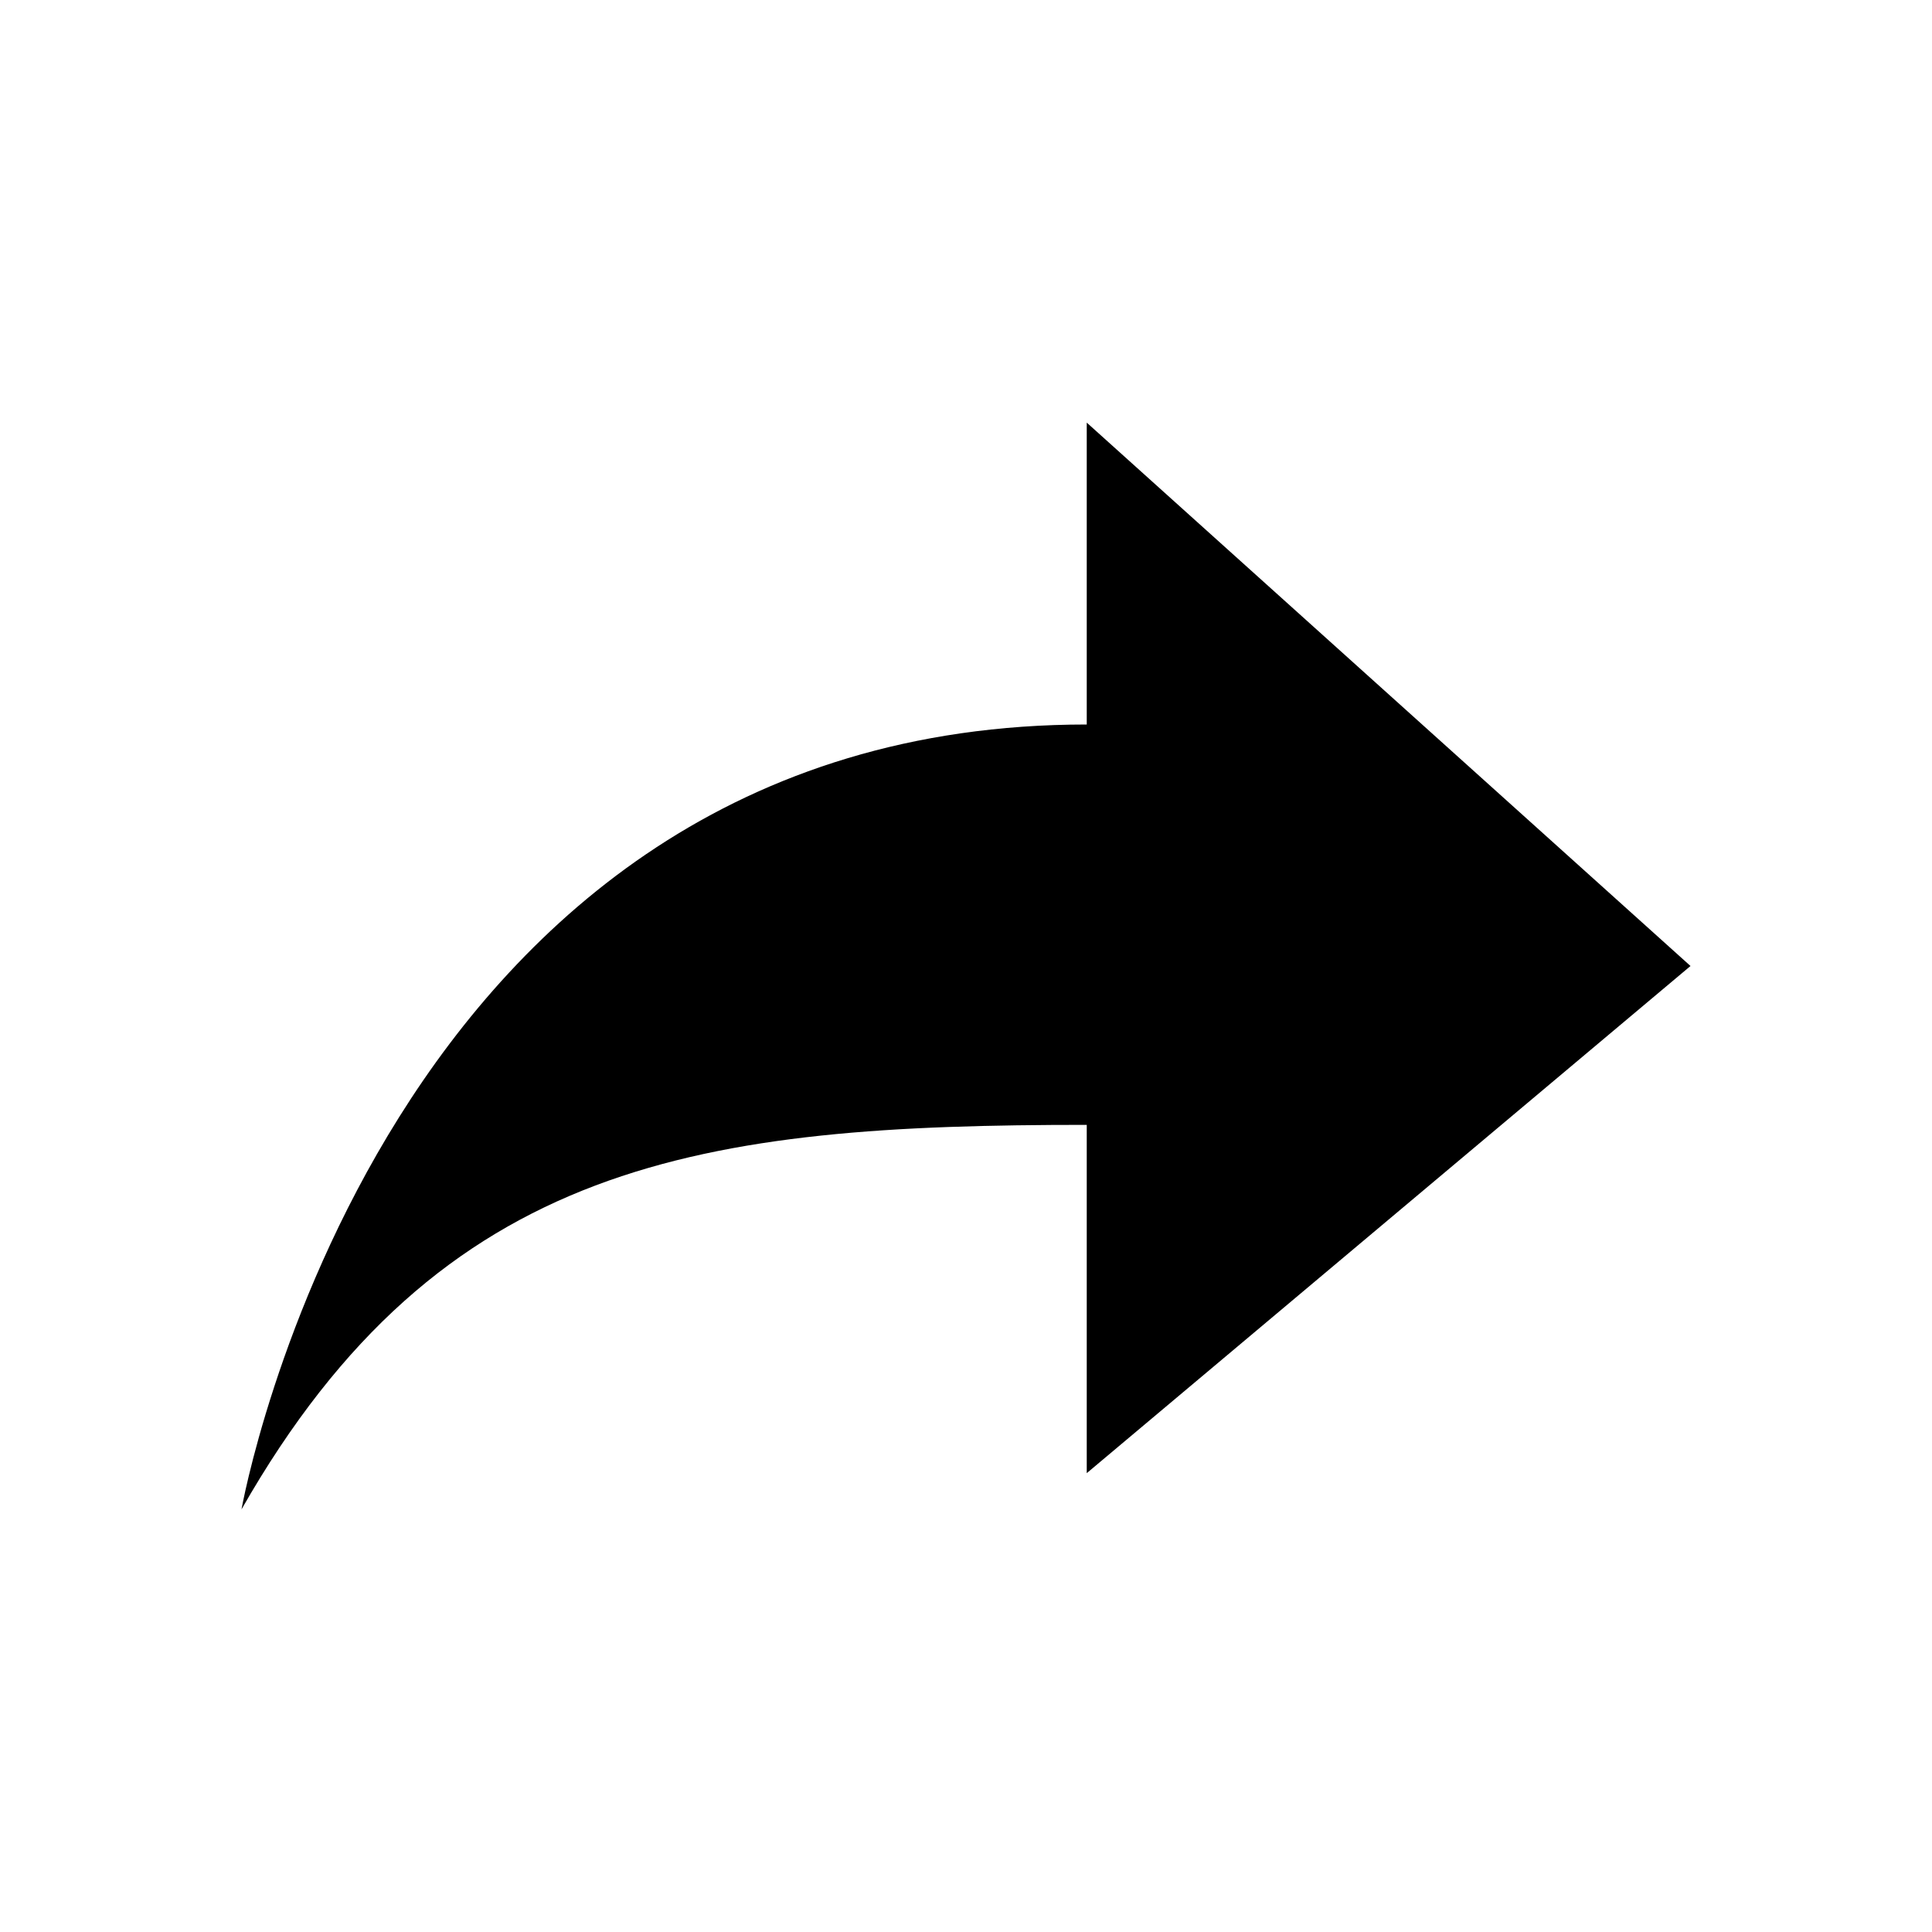
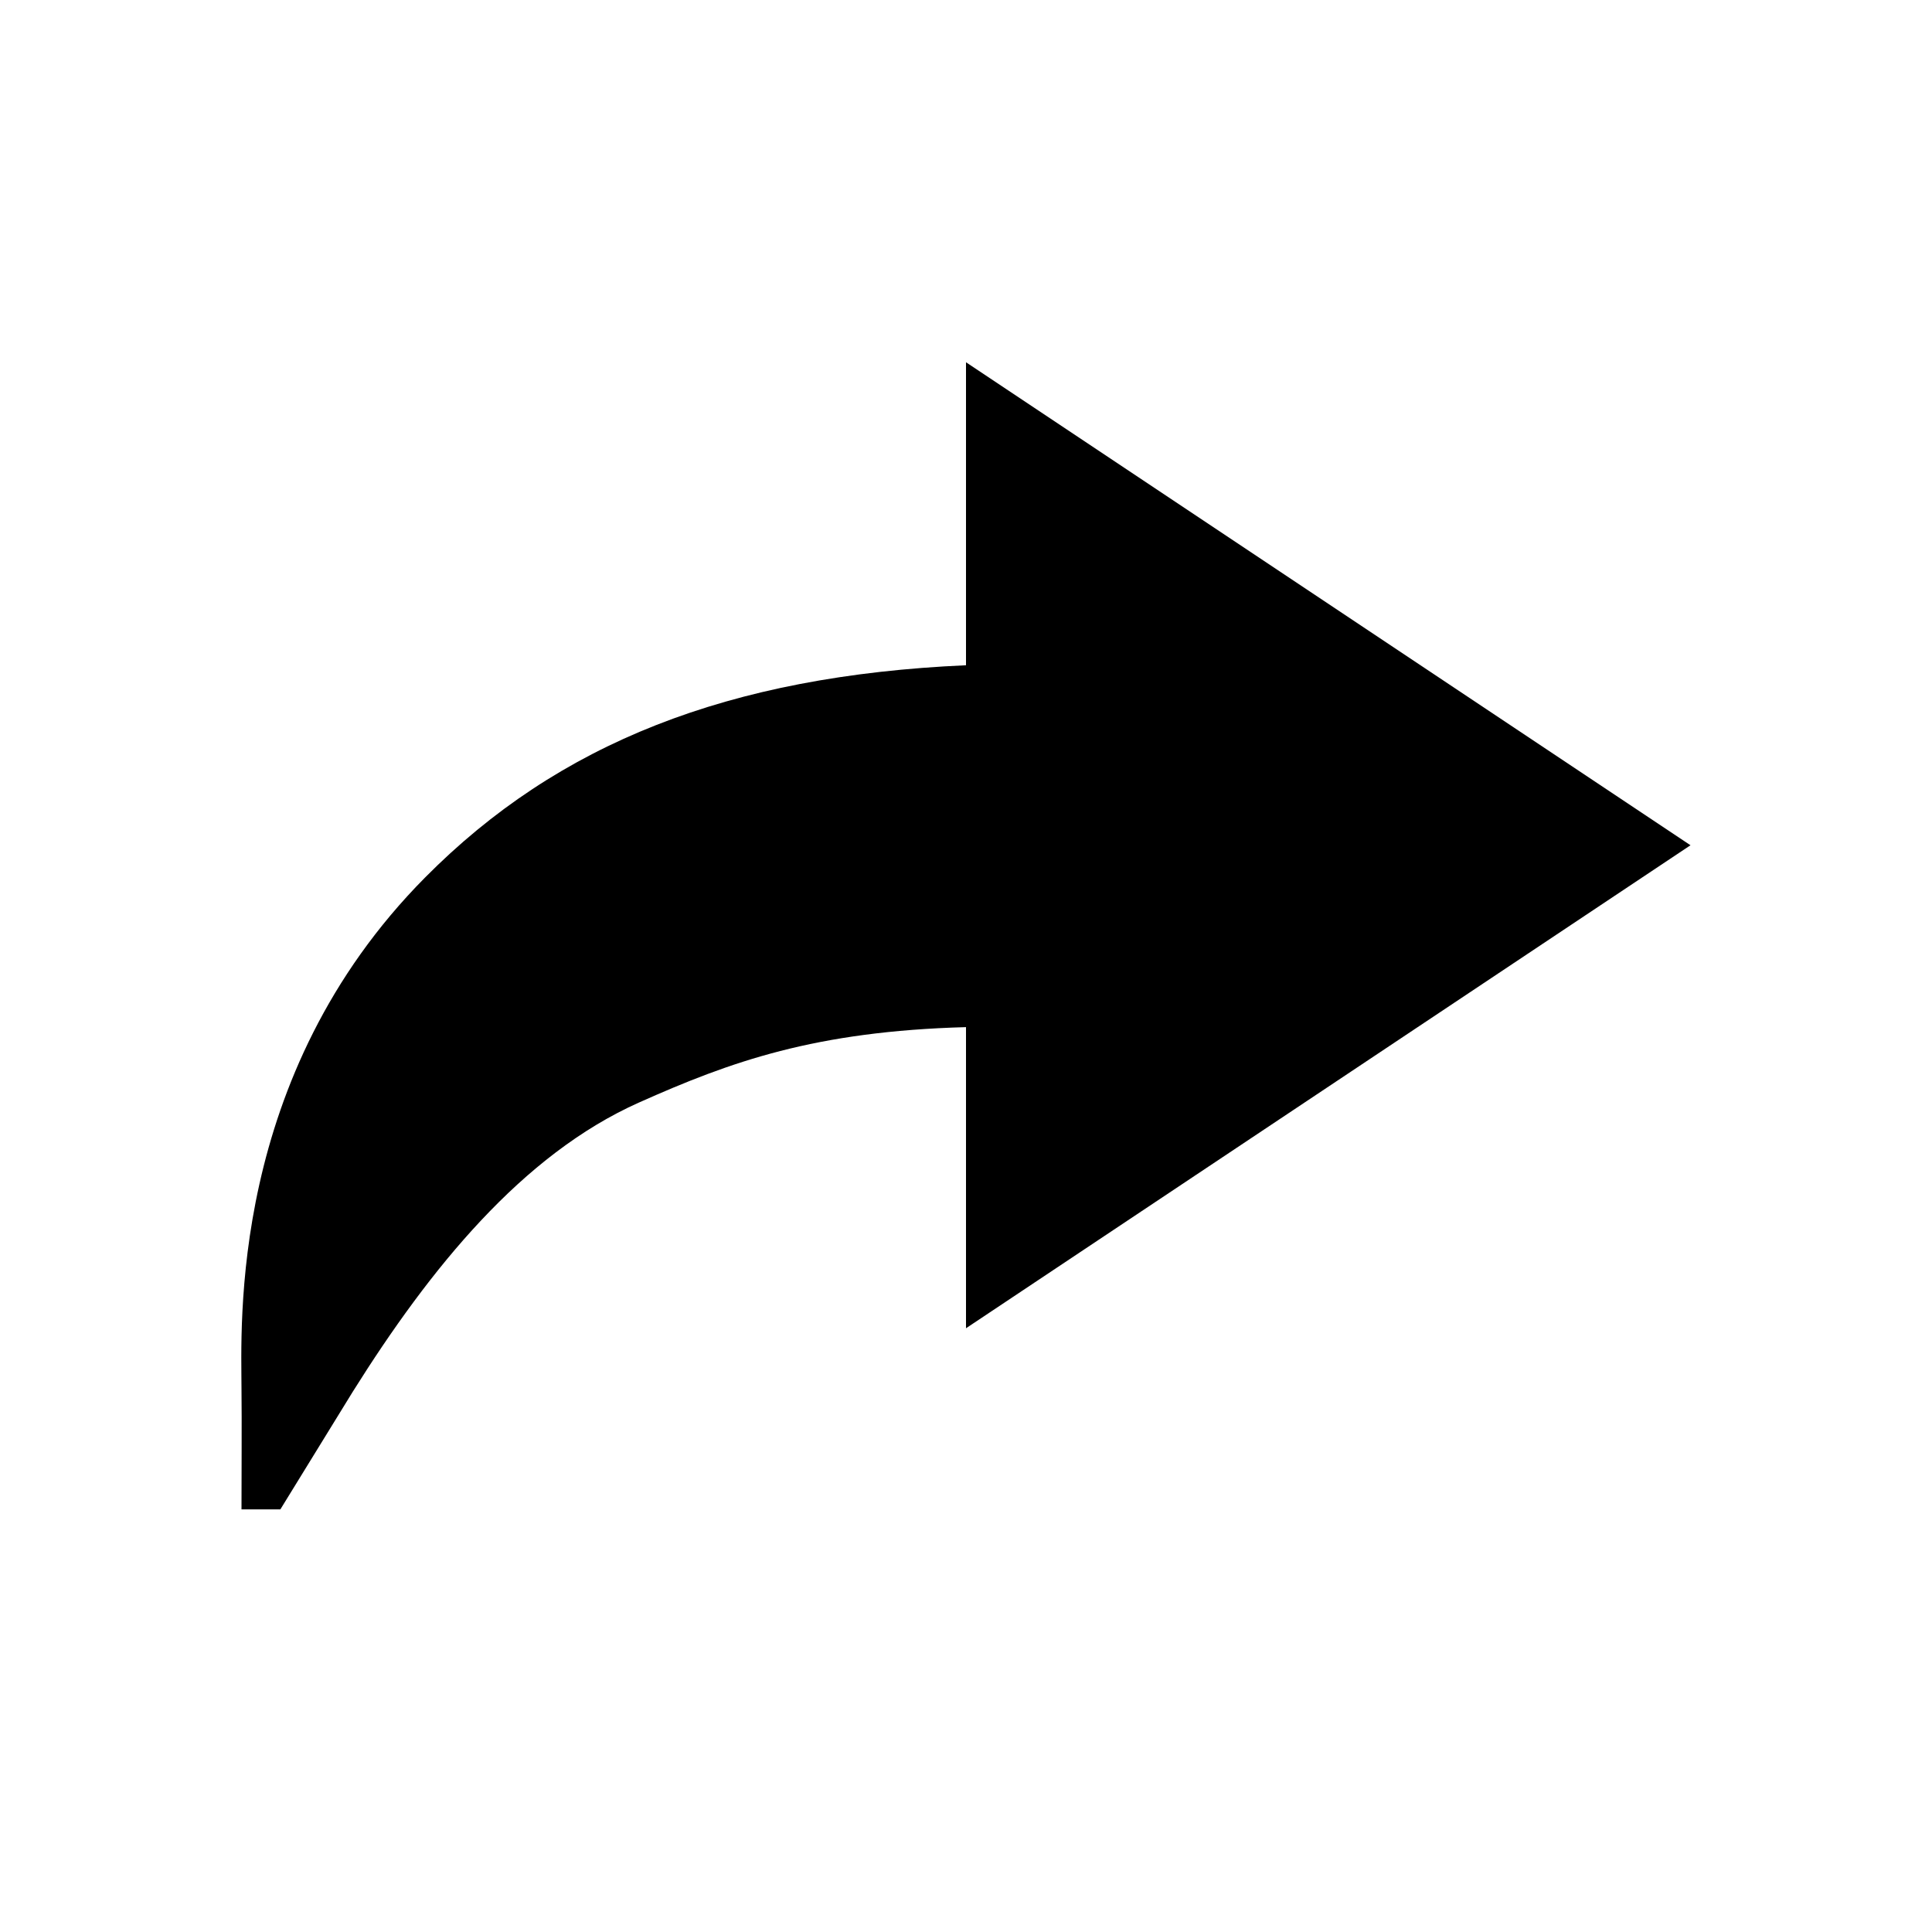
<svg xmlns="http://www.w3.org/2000/svg" height="512px" id="Layer_1" style="enable-background:new 0 0 512 512;" version="1.1" viewBox="0 0 512 512" width="512px" xml:space="preserve">
  <g>
-     <path d="M288,298.1v92.3L448,256L288,112v80C100.8,192,64,400,64,400C117,307,186.4,298.1,288,298.1z" />
+     <path d="M64,400h10.3l19.2-31.2c20.5-32.7,44.9-62.8,75.8-76.6c24.4-10.9,46.7-18.9,86.7-20V352l192-128L256,96v80.3   c-63,2.8-108.1,20.7-143.3,56.2c-52.3,52.7-48.7,119-48.7,135.7C64.1,377.1,64,389.9,64,400z" />
  </g>
</svg>
